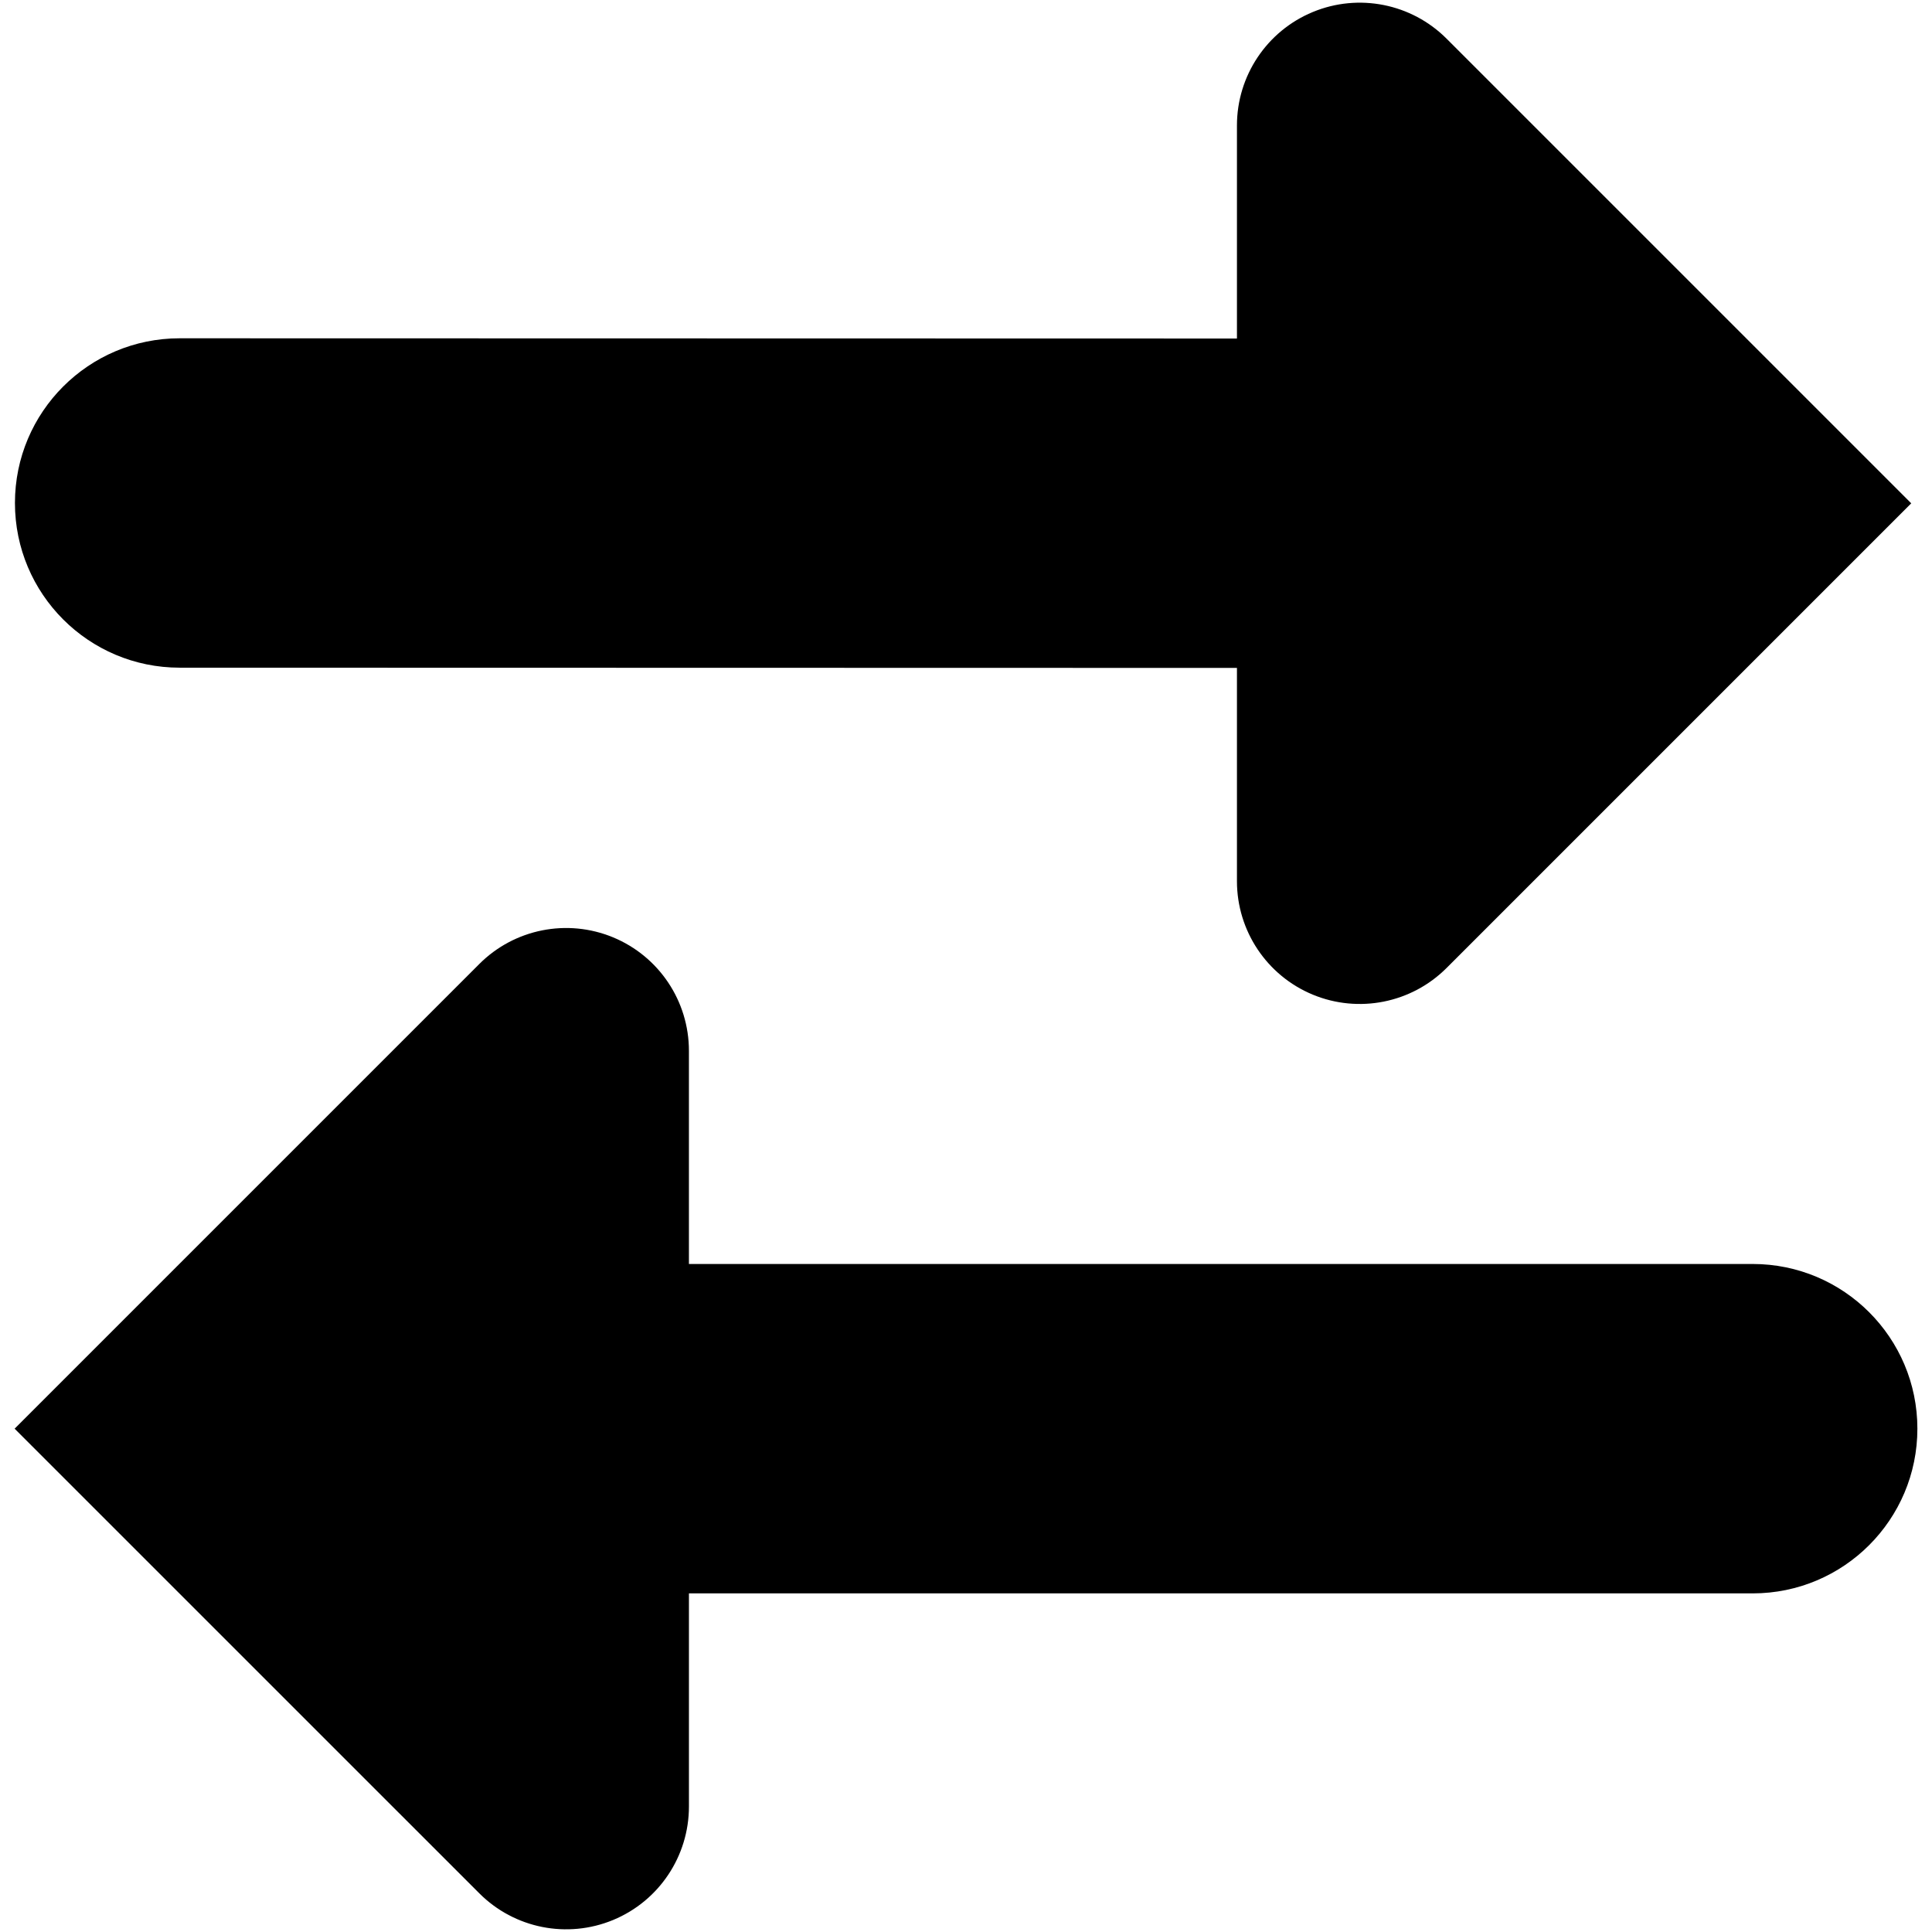
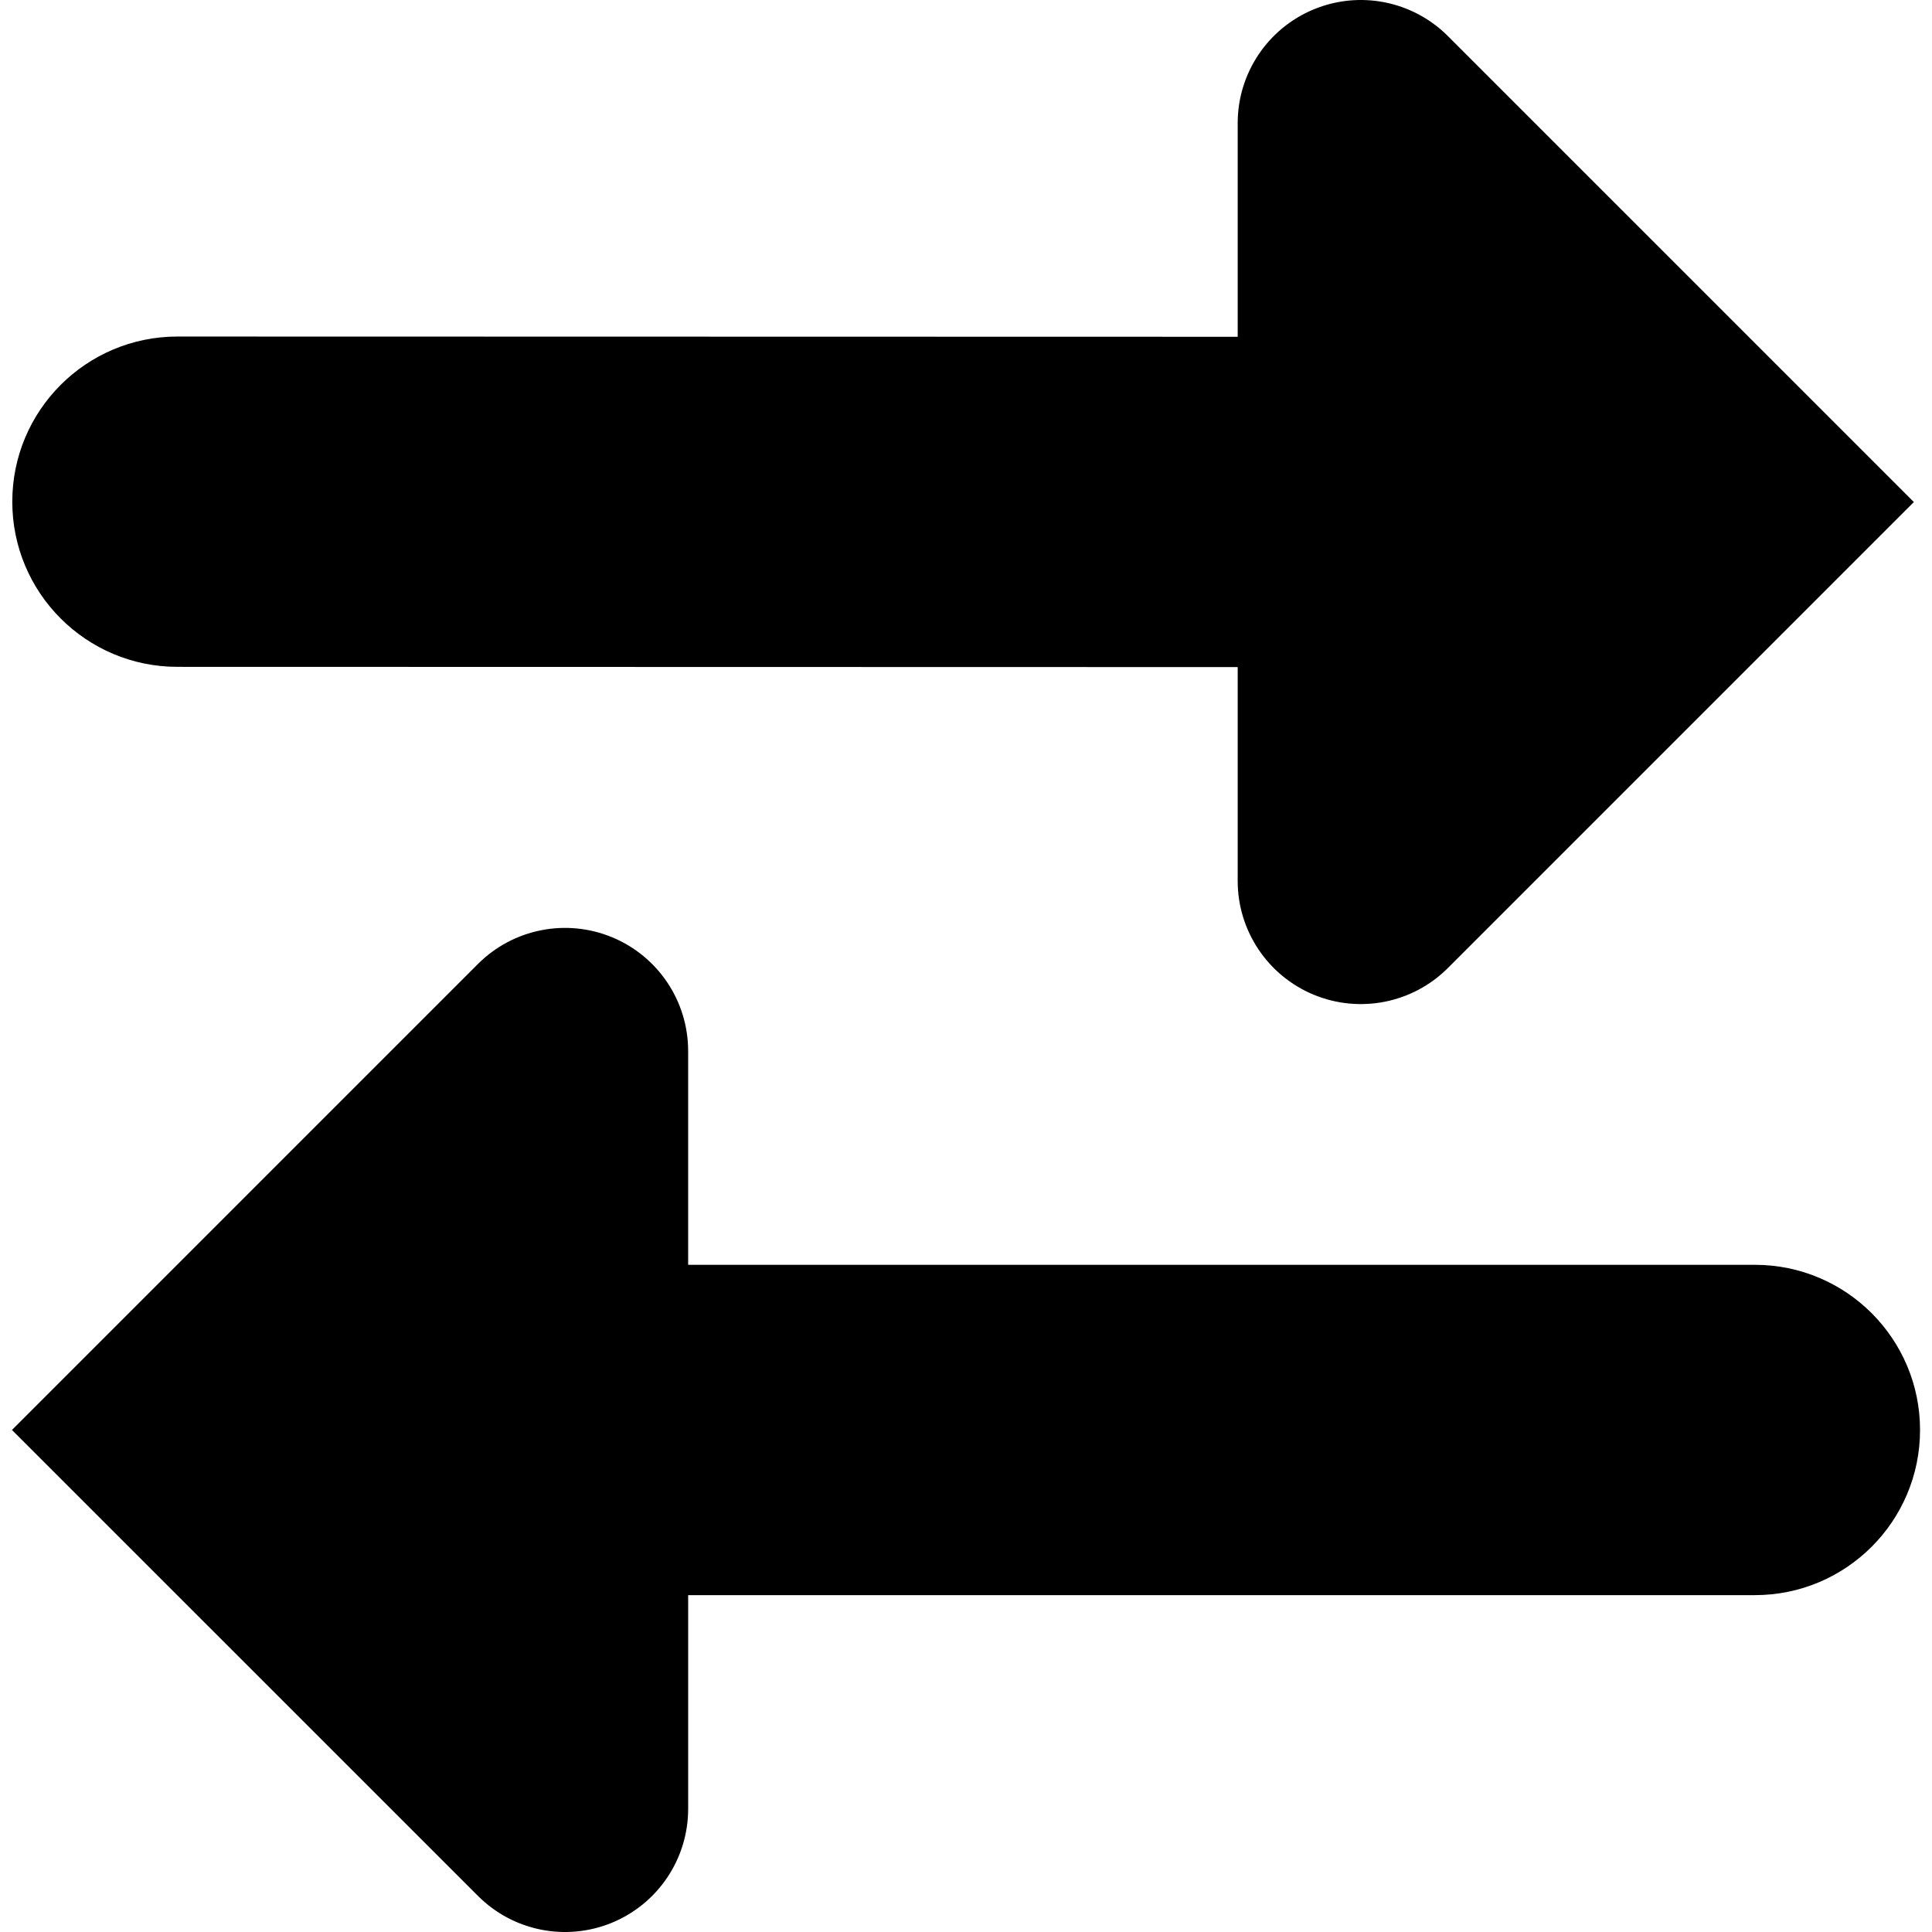
- <svg xmlns="http://www.w3.org/2000/svg" version="1.1" id="Layer_1" x="0px" y="0px" width="1792px" height="1792px" viewBox="0 0 1792 1792" enable-background="new 0 0 1792 1792" xml:space="preserve">
+ <svg xmlns="http://www.w3.org/2000/svg" version="1.1" id="Layer_1" x="0px" y="0px" width="200px" height="200px" viewBox="796 796 200 200" enable-background="new 796 796 200 200" xml:space="preserve">
  <g>
-     <path d="M1625.682,1172.388H639.003V974.64c0-46.06-27.749-87.583-70.305-105.205c-42.555-17.631-91.535-7.889-124.102,24.678   L13.554,1325.154l431.065,431.008c32.567,32.565,81.547,42.308,124.102,24.677c42.556-17.632,70.293-59.155,70.293-105.217   v-197.701h986.667c84.371,0,152.765-68.393,152.765-152.767C1778.446,1240.782,1710.053,1172.388,1625.682,1172.388z" />
-     <path d="M166.625,619.296l980.688,0.222v197.819c0,46.06,27.75,87.584,70.305,105.215c42.555,17.62,91.534,7.879,124.104-24.688   l431.016-431.018L1341.722,35.841c-32.57-32.568-81.55-42.311-124.104-24.679c-42.555,17.62-70.305,59.145-70.305,105.205v197.631   l-980.688-0.222c-84.372,0-152.766,68.393-152.766,152.754C13.859,550.902,82.252,619.296,166.625,619.296z" />
+     <path d="M977.664,926.933H867.237v-22.131c0-5.155-3.105-9.803-7.868-11.775c-4.763-1.973-10.245-0.883-13.89,2.762l-48.241,48.242   l48.244,48.236c3.645,3.646,9.126,4.736,13.889,2.763s7.867-6.621,7.867-11.776v-22.126h110.426   c9.443,0,17.098-7.654,17.098-17.097C994.762,934.587,987.107,926.933,977.664,926.933z" />
+     <path d="M814.37,865.032l109.755,0.025v22.139c0,5.155,3.105,9.802,7.869,11.776c4.764,1.972,10.244,0.882,13.891-2.763   l48.238-48.239l-48.238-48.237c-3.646-3.645-9.127-4.735-13.891-2.762c-4.764,1.972-7.869,6.62-7.869,11.774v22.118l-109.755-0.025   c-9.443,0-17.098,7.654-17.098,17.096C797.272,857.377,804.927,865.032,814.37,865.032z" />
  </g>
</svg>
